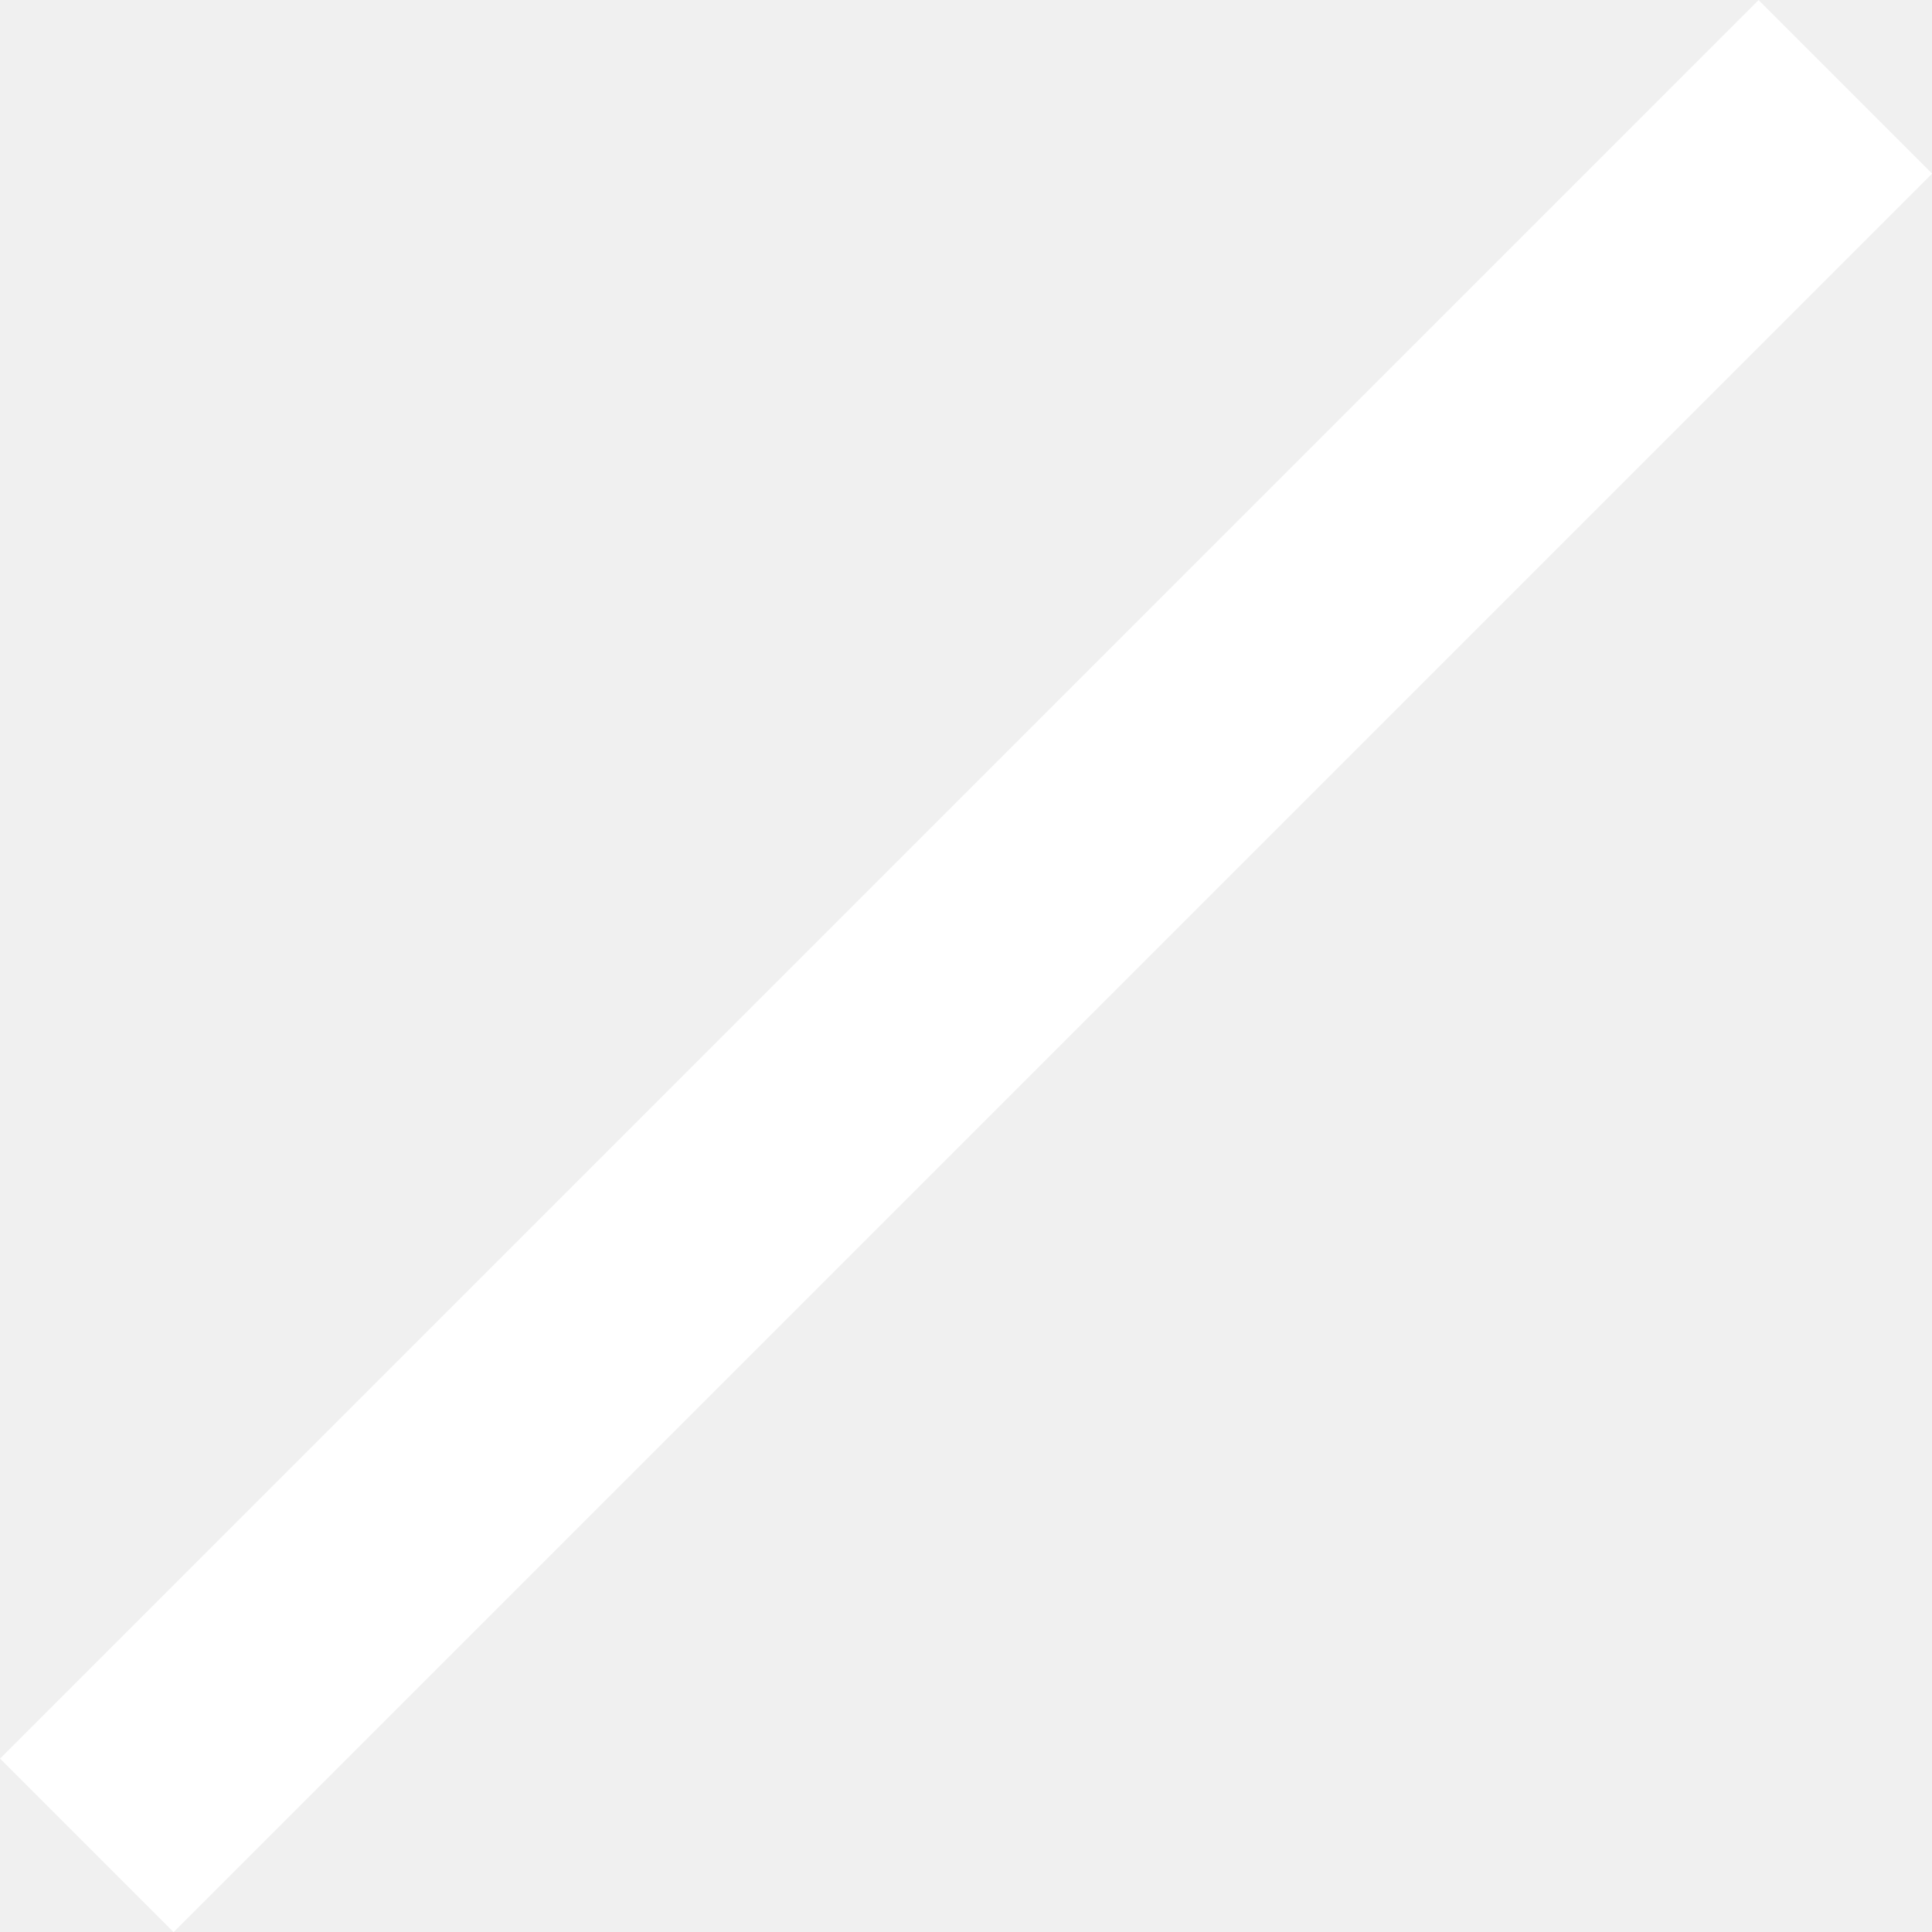
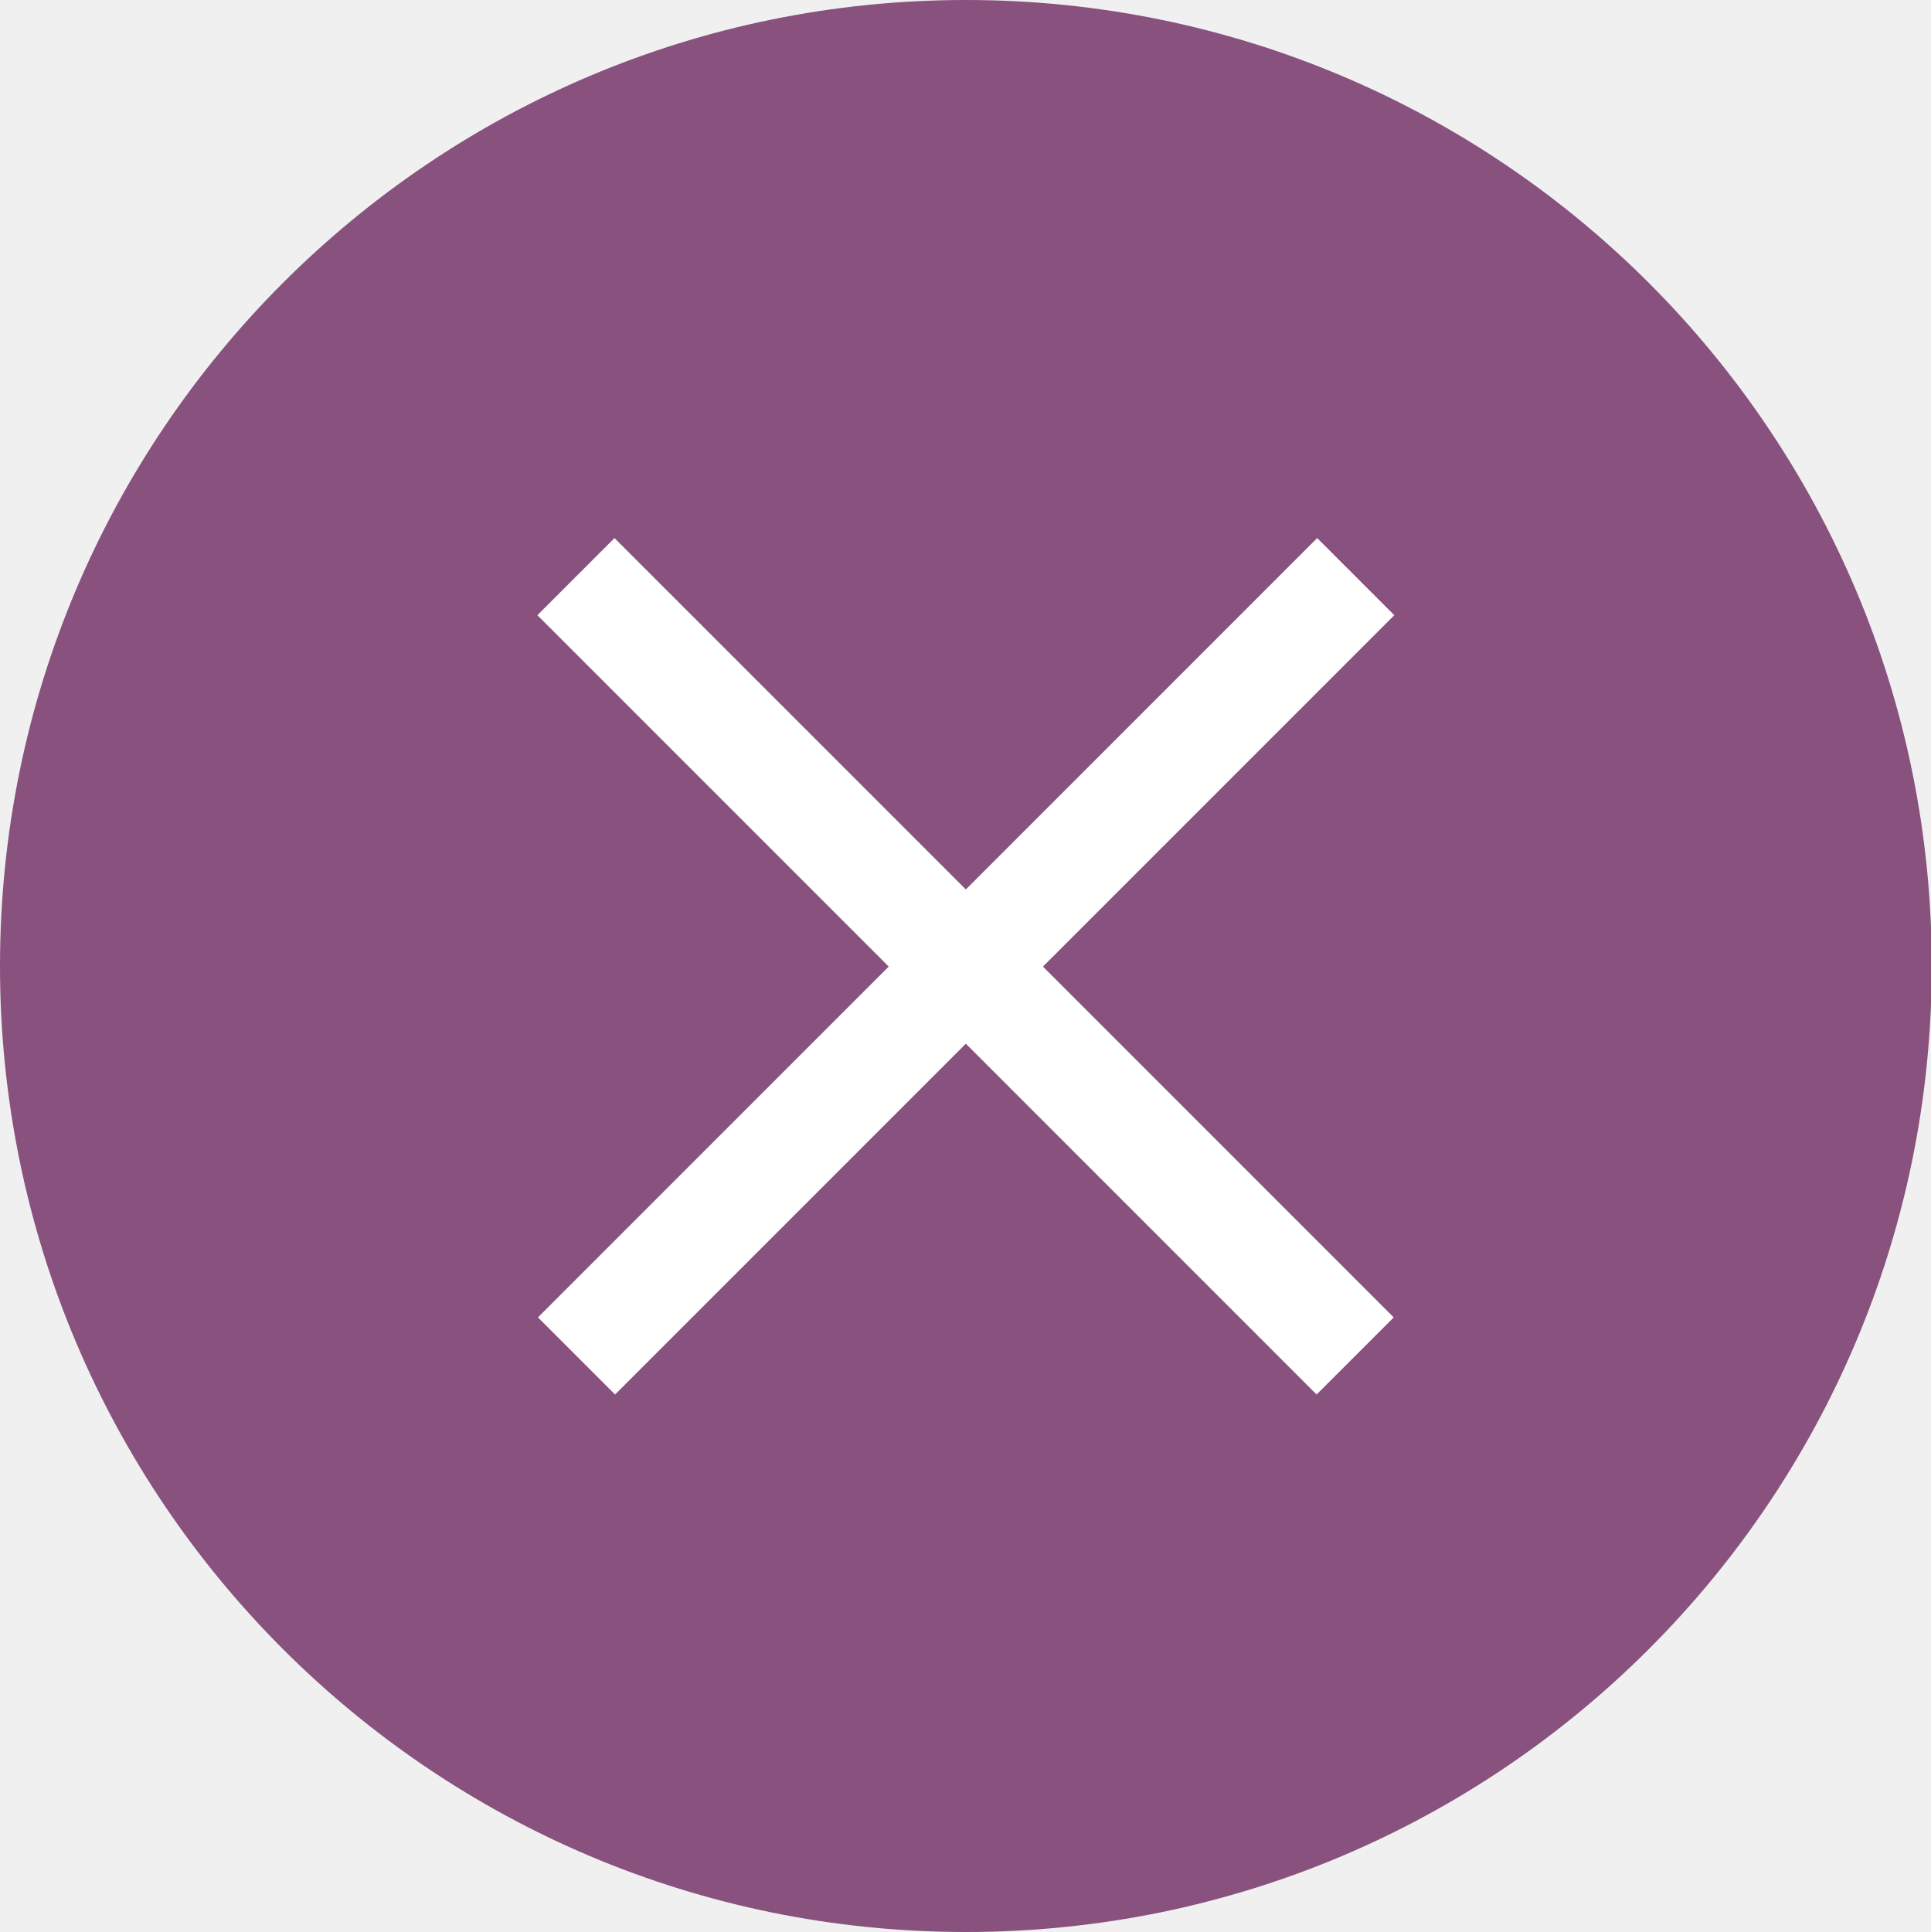
- <svg xmlns="http://www.w3.org/2000/svg" width="10.438" height="10.438" viewBox="0 0 10.438 10.438">
+ <svg xmlns="http://www.w3.org/2000/svg" id="Calque_1" data-name="Calque 1" viewBox="0 0 23.55 23.56">
  <defs>
-     <style>
-             .cls-1{fill:#fff}
-         </style>
+     <style>.cls-1{fill:#88517e;}.cls-2{fill:#fff;}</style>
  </defs>
-   <path id="Rectangle_9962" d="M0 0h13.436v1.326H0z" class="cls-1" data-name="Rectangle 9962" transform="rotate(-45 11.469 4.75)" />
+   <circle id="Ellipse_1647" data-name="Ellipse 1647" class="cls-1" cx="11.78" cy="11.78" r="11.78" />
+   <g id="fleche">
+     <rect id="Rectangle_9961" data-name="Rectangle 9961" class="cls-2" x="11.11" y="5.06" width="1.33" height="13.44" transform="translate(-4.88 11.78) rotate(-45)" />
+     <rect id="Rectangle_9962" data-name="Rectangle 9962" class="cls-2" x="5.06" y="11.12" width="13.44" height="1.33" transform="translate(-4.88 11.78) rotate(-45)" />
+   </g>
</svg>
